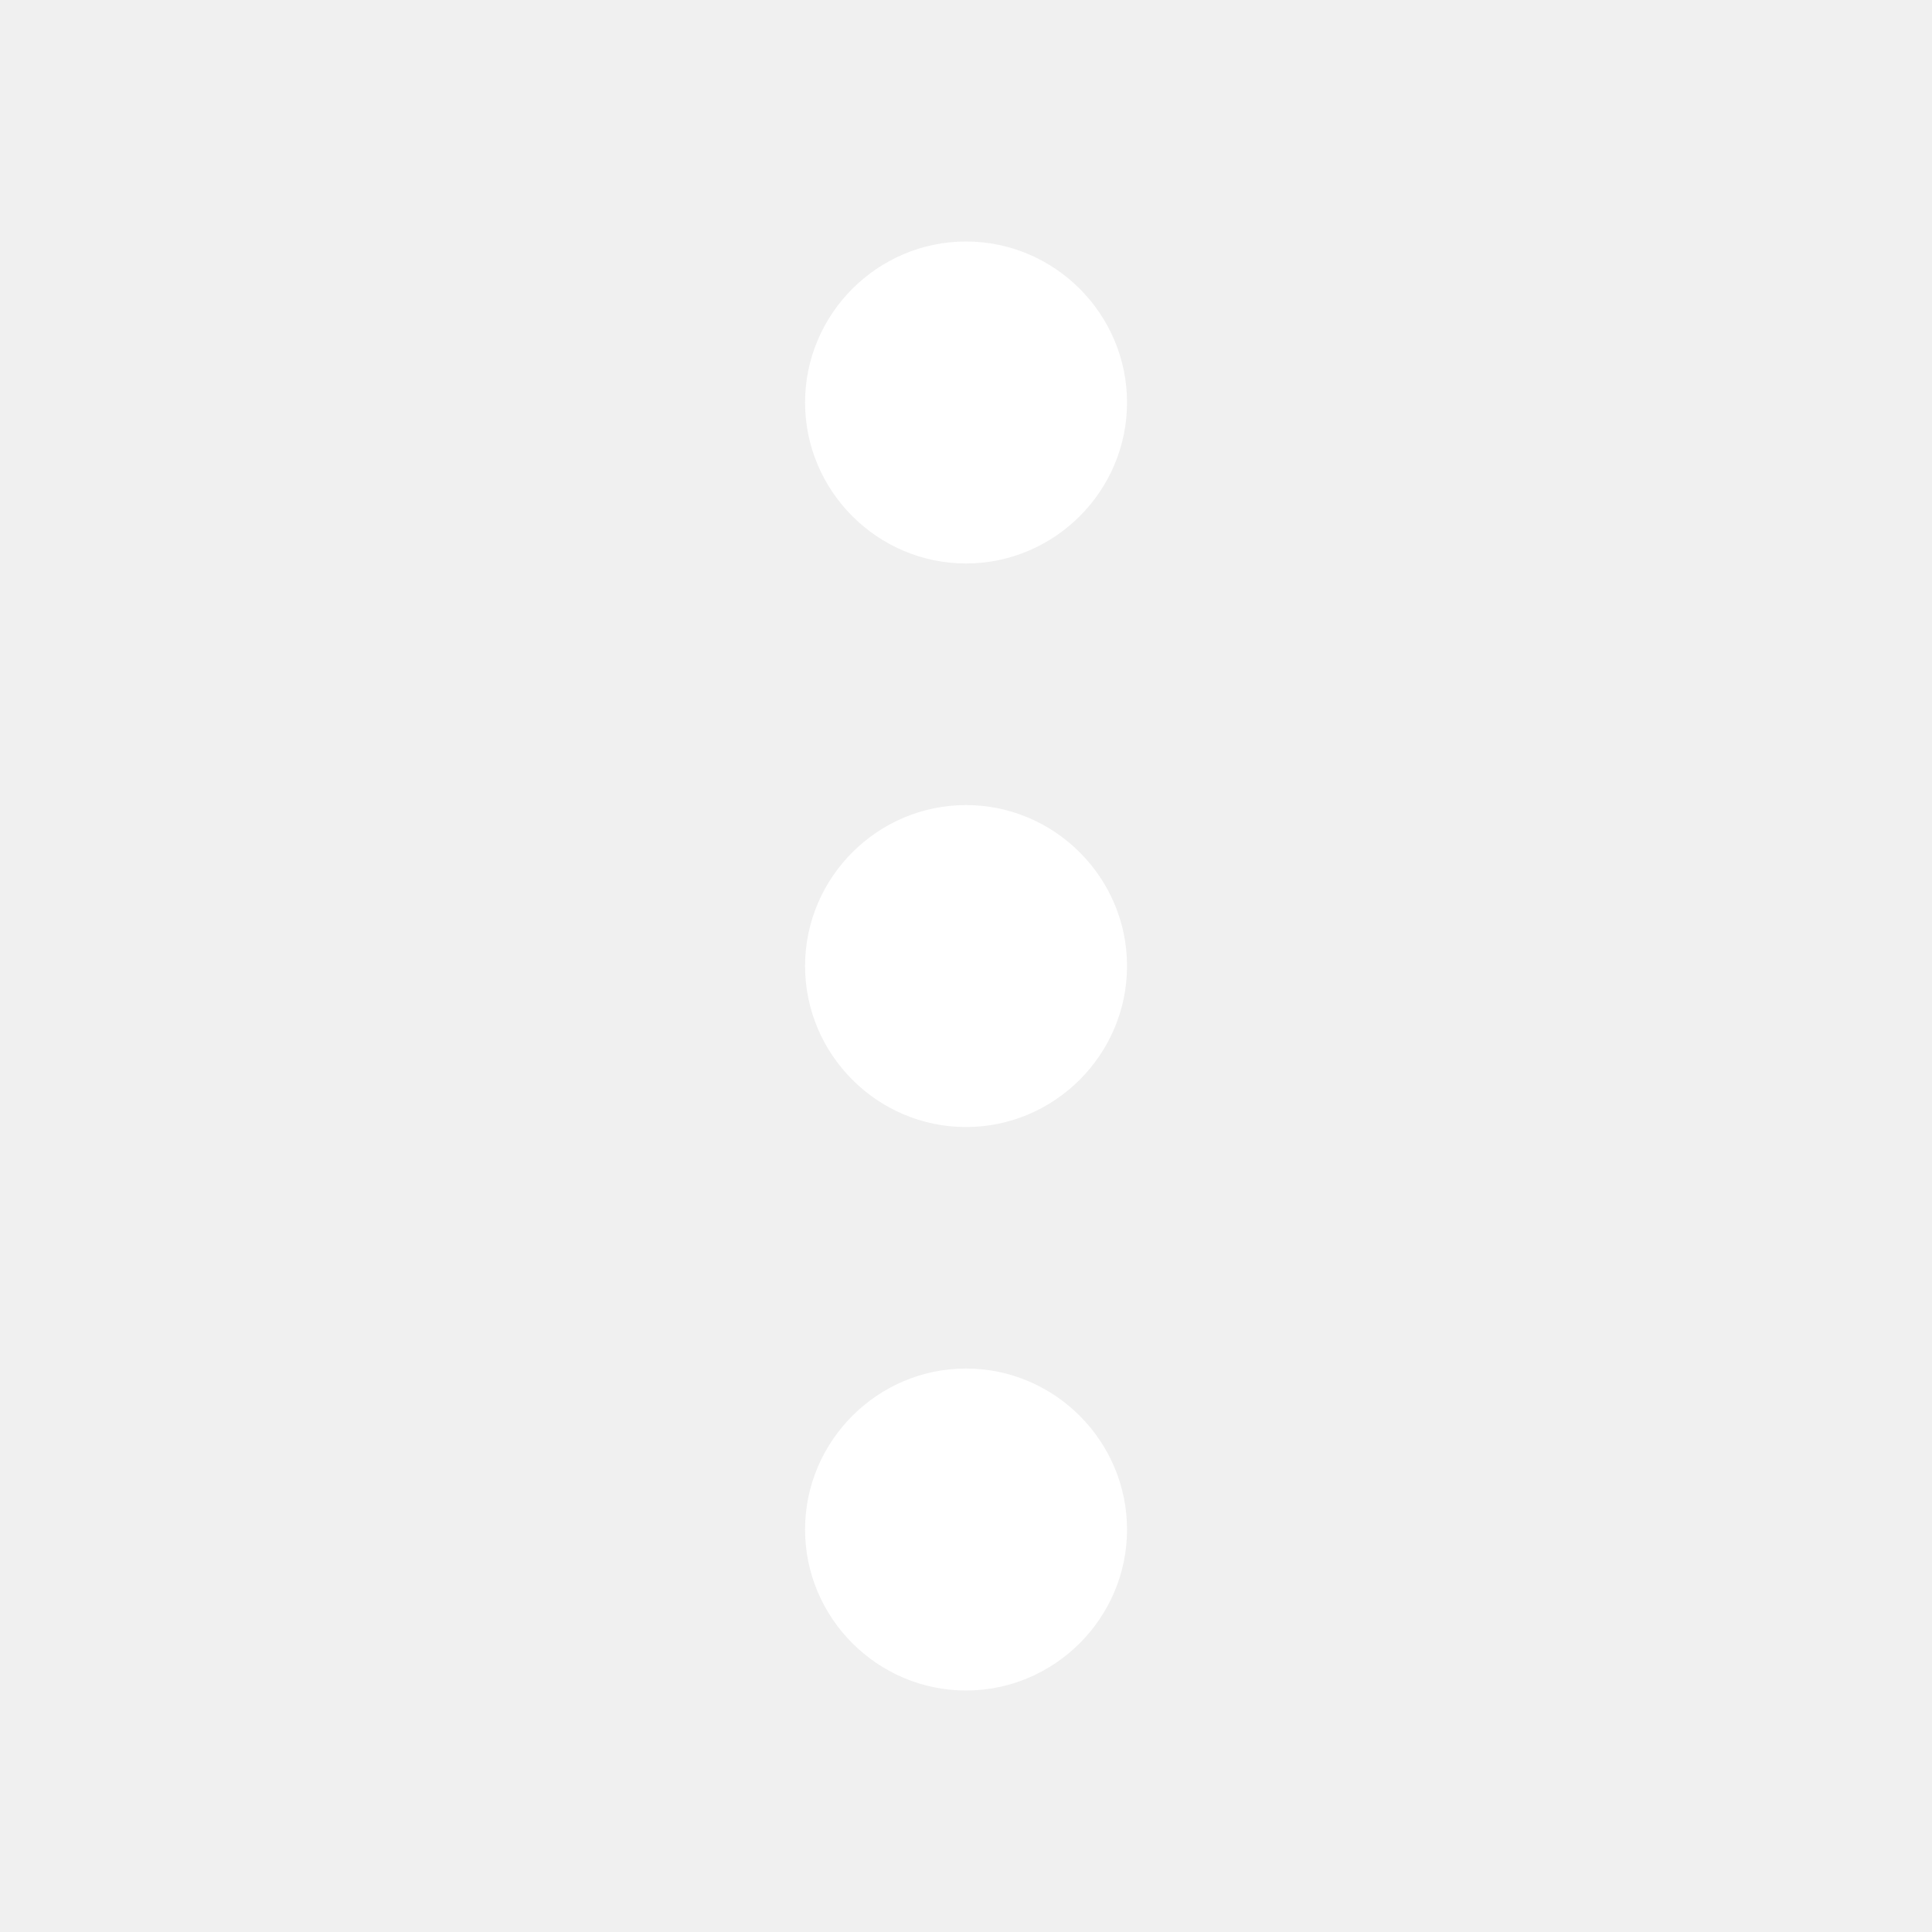
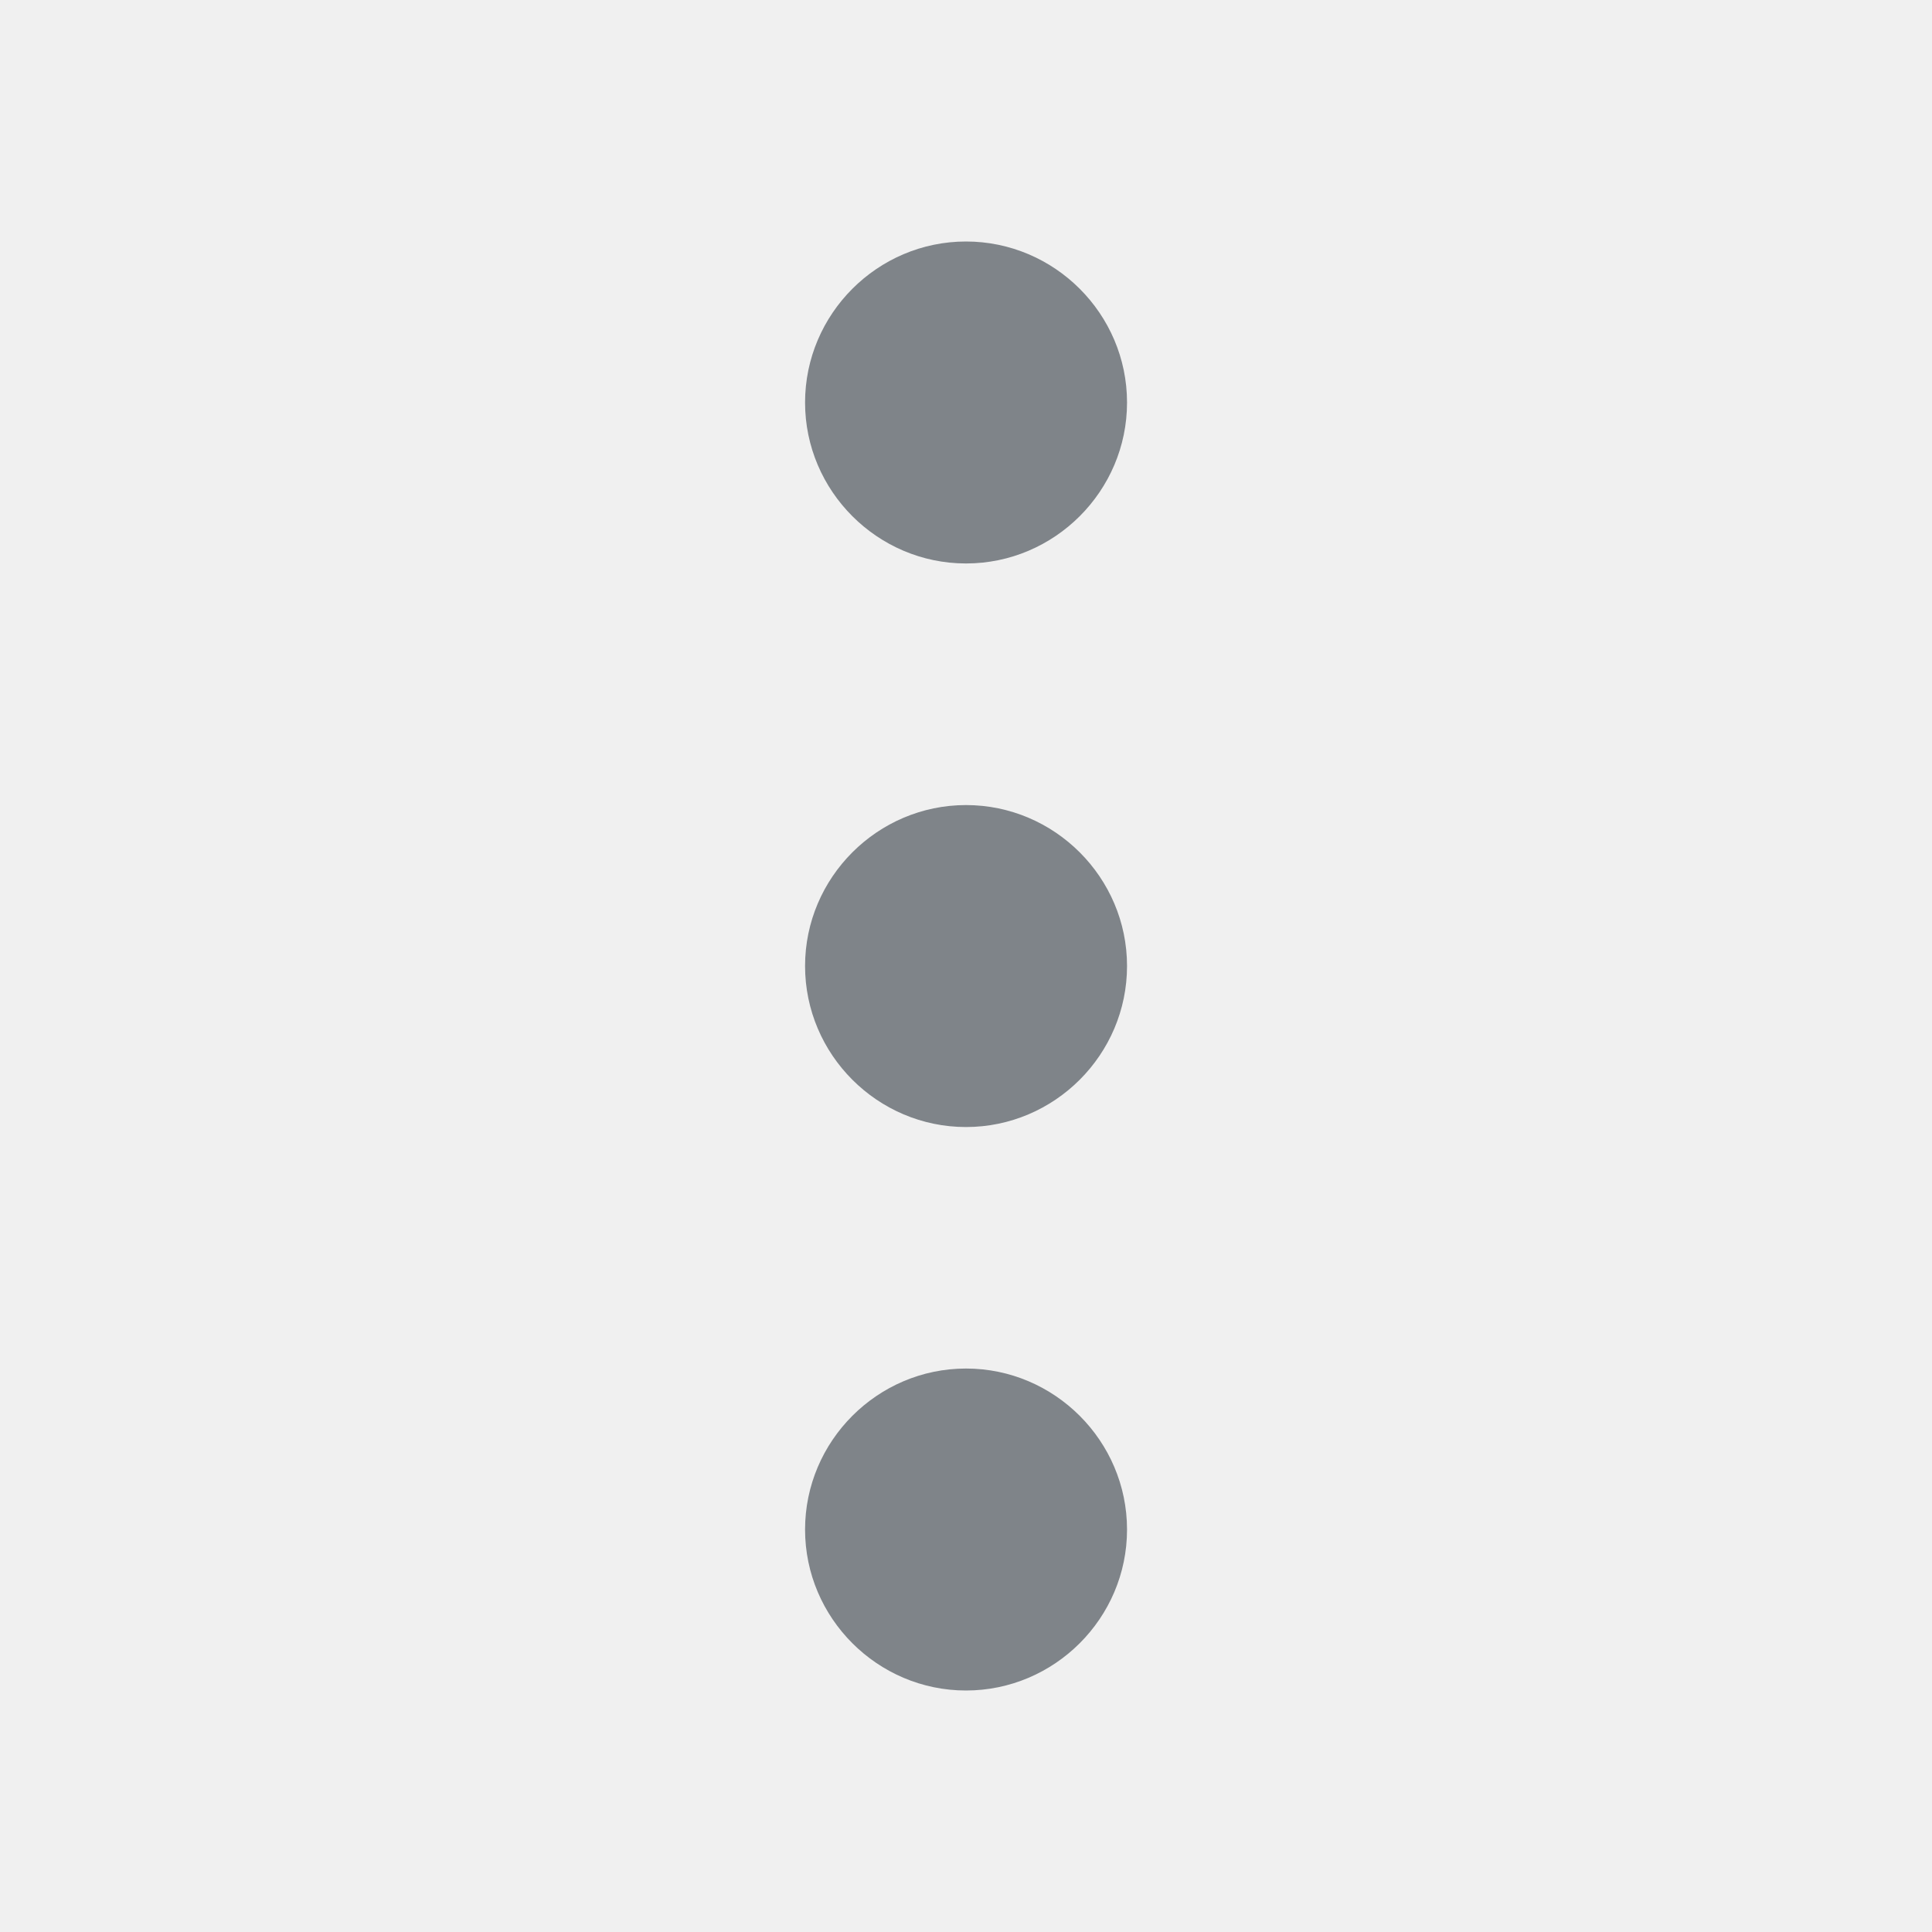
<svg xmlns="http://www.w3.org/2000/svg" width="20" height="20" viewBox="0 0 20 20" fill="none">
-   <path d="M8.334 15.834C8.334 16.75 9.084 17.5 10 17.5C10.917 17.5 11.667 16.75 11.667 15.834C11.667 14.917 10.917 14.167 10 14.167C9.084 14.167 8.334 14.917 8.334 15.834Z" fill="white" />
-   <path d="M8.334 4.167C8.334 5.083 9.084 5.833 10 5.833C10.917 5.833 11.667 5.083 11.667 4.167C11.667 3.25 10.917 2.5 10 2.5C9.084 2.5 8.334 3.25 8.334 4.167Z" fill="white" />
-   <path d="M8.334 10C8.334 10.917 9.084 11.667 10 11.667C10.917 11.667 11.667 10.917 11.667 10C11.667 9.084 10.917 8.334 10 8.334C9.084 8.334 8.334 9.084 8.334 10Z" fill="white" />
+   <path d="M8.334 15.834C8.334 16.75 9.084 17.5 10 17.5C10.917 17.5 11.667 16.75 11.667 15.834C11.667 14.917 10.917 14.167 10 14.167C9.084 14.167 8.334 14.917 8.334 15.834Z" fill="#7F8489" />
+   <path d="M8.334 4.167C8.334 5.083 9.084 5.833 10 5.833C10.917 5.833 11.667 5.083 11.667 4.167C11.667 3.25 10.917 2.5 10 2.5C9.084 2.5 8.334 3.25 8.334 4.167Z" fill="#7F8489" />
+   <path d="M8.334 10C8.334 10.917 9.084 11.667 10 11.667C10.917 11.667 11.667 10.917 11.667 10C11.667 9.084 10.917 8.334 10 8.334C9.084 8.334 8.334 9.084 8.334 10Z" fill="#7F8489" />
</svg>
